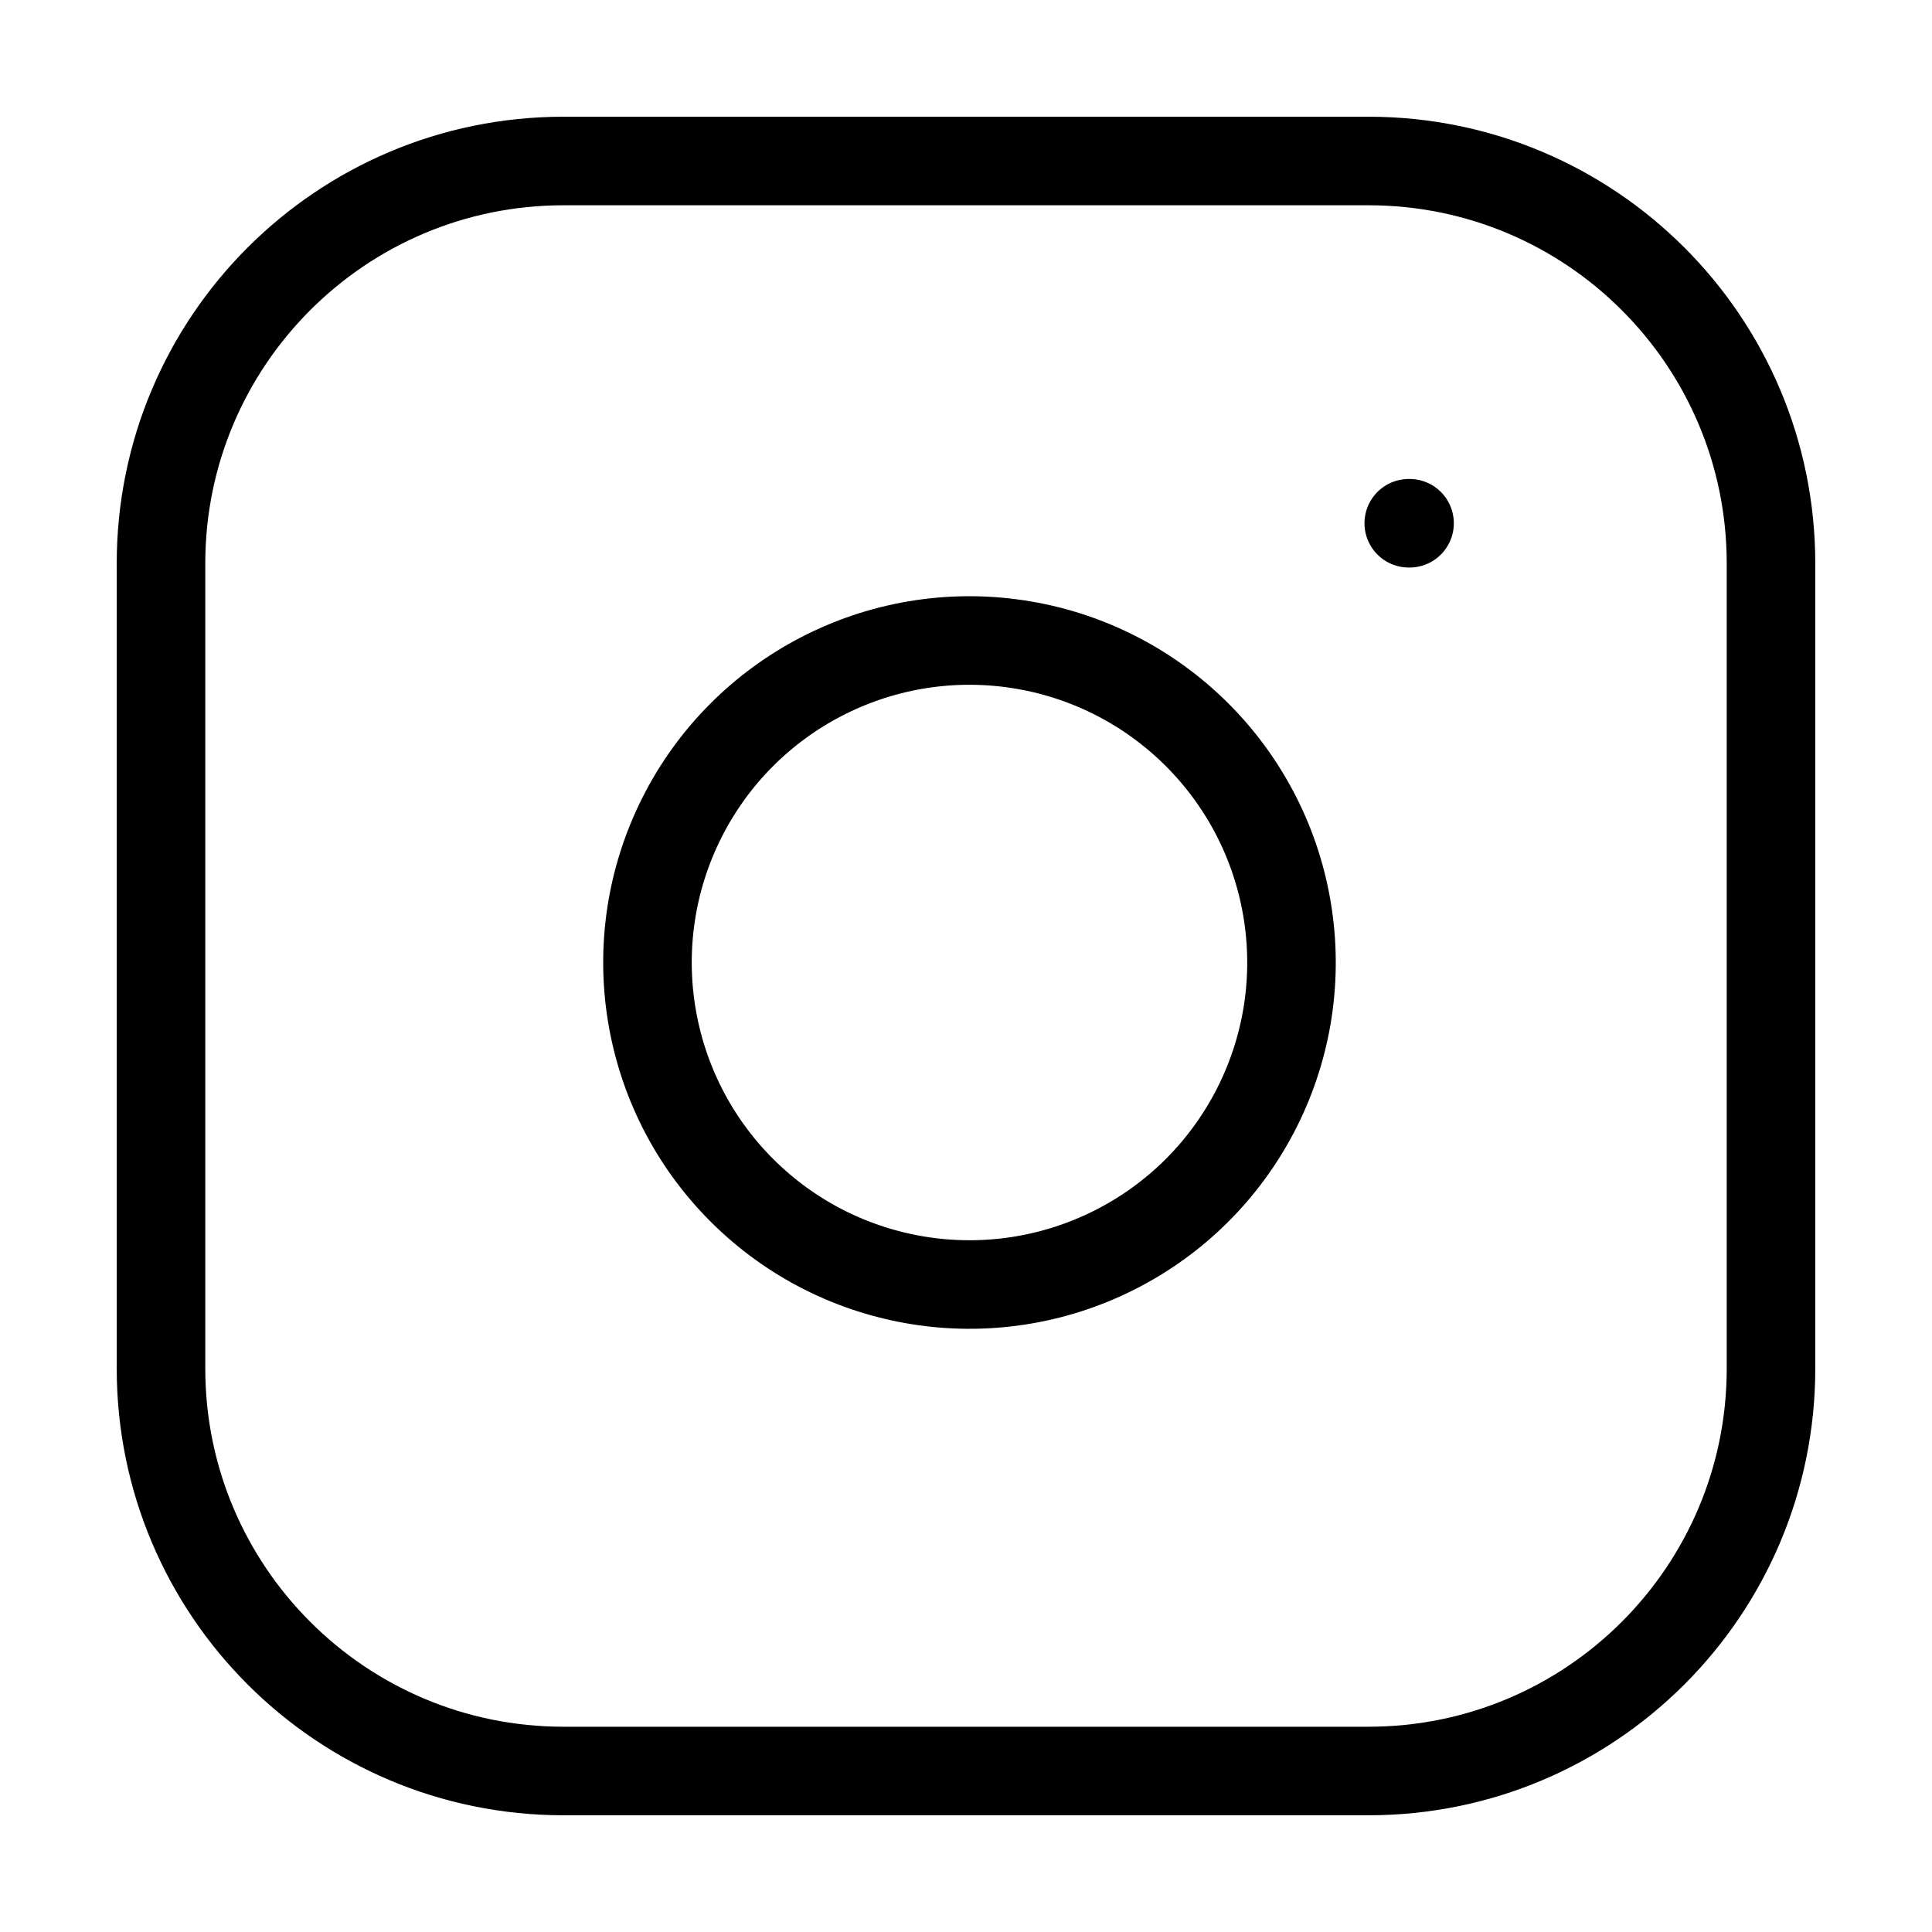
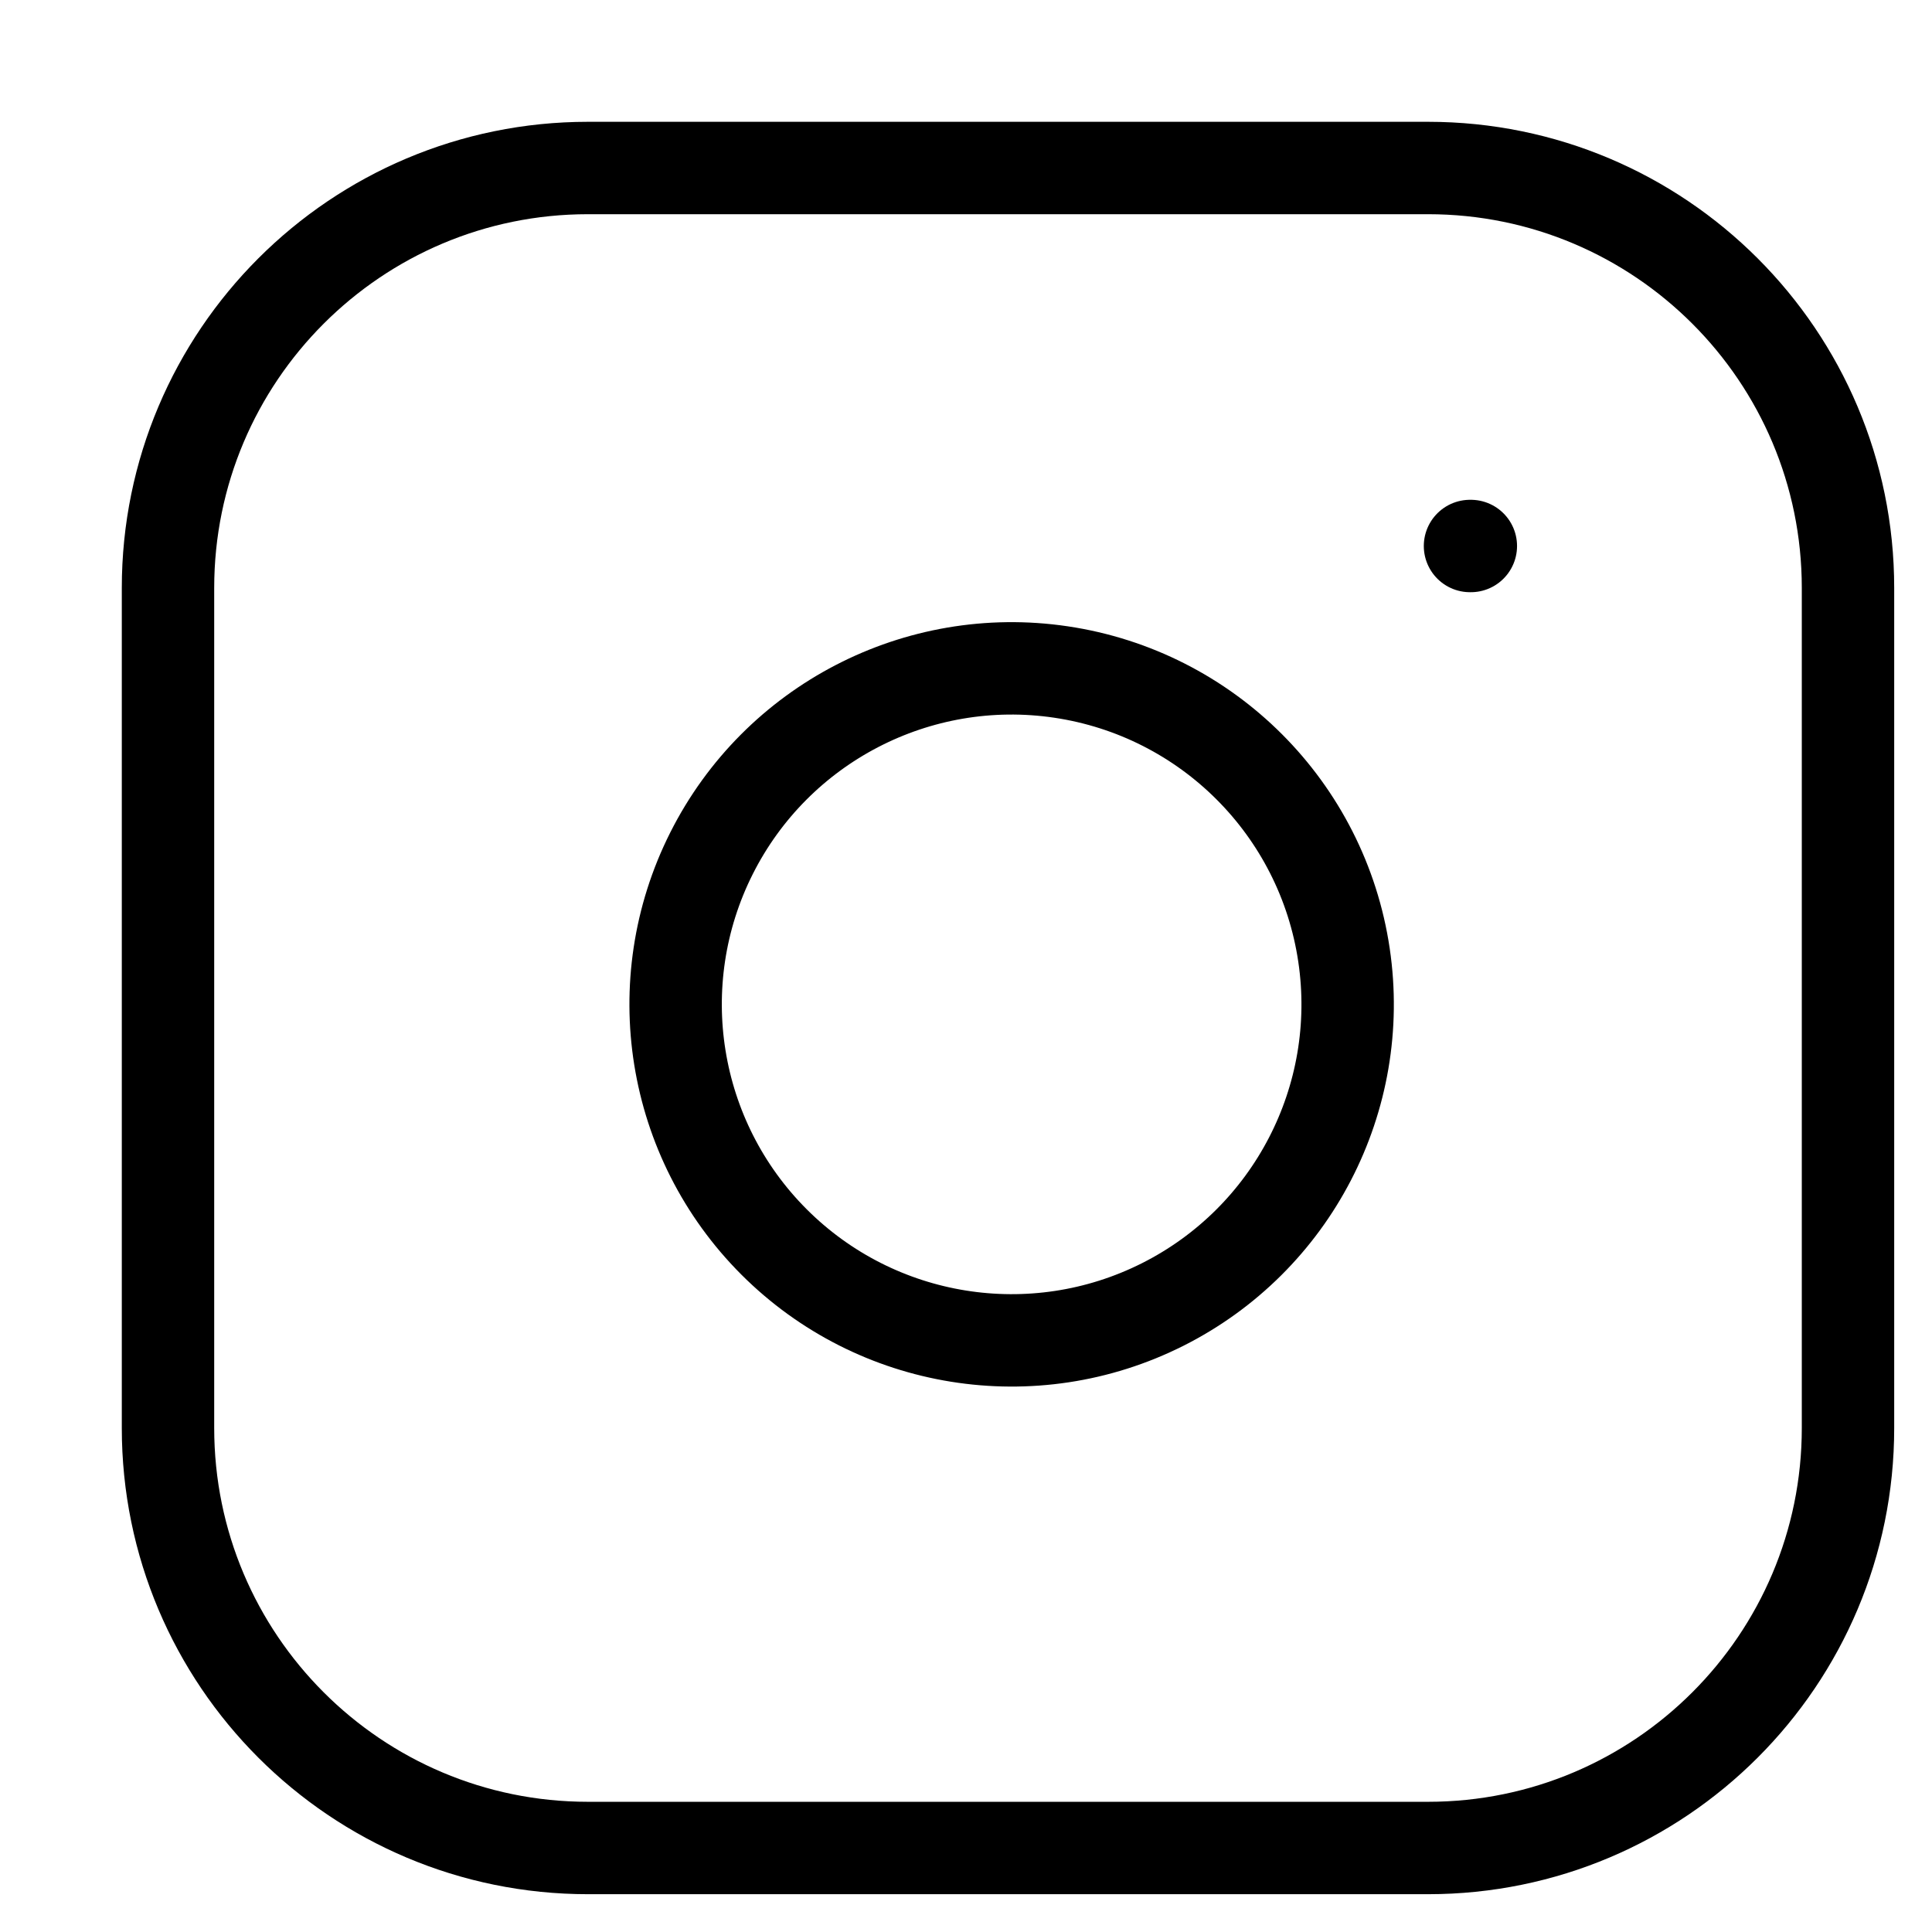
- <svg xmlns="http://www.w3.org/2000/svg" width="23" height="23" viewBox="0 0 24 24" fill="none" stroke="#000000" stroke-width="1.1" stroke-linecap="round" stroke-linejoin="round" class="feather feather-instagram">
+ <svg xmlns="http://www.w3.org/2000/svg" width="25" height="25" viewBox="0 0 23 23" fill="none" stroke="#000000" stroke-width="1.1" stroke-linecap="round" stroke-linejoin="round" class="feather feather-instagram">
  <rect x="2" y="2" width="20" height="20" rx="5" ry="5" />
  <path d="M16 11.37A4 4 0 1 1 12.63 8 4 4 0 0 1 16 11.37z" />
  <line x1="17.5" y1="6.5" x2="17.51" y2="6.5" />
</svg>
